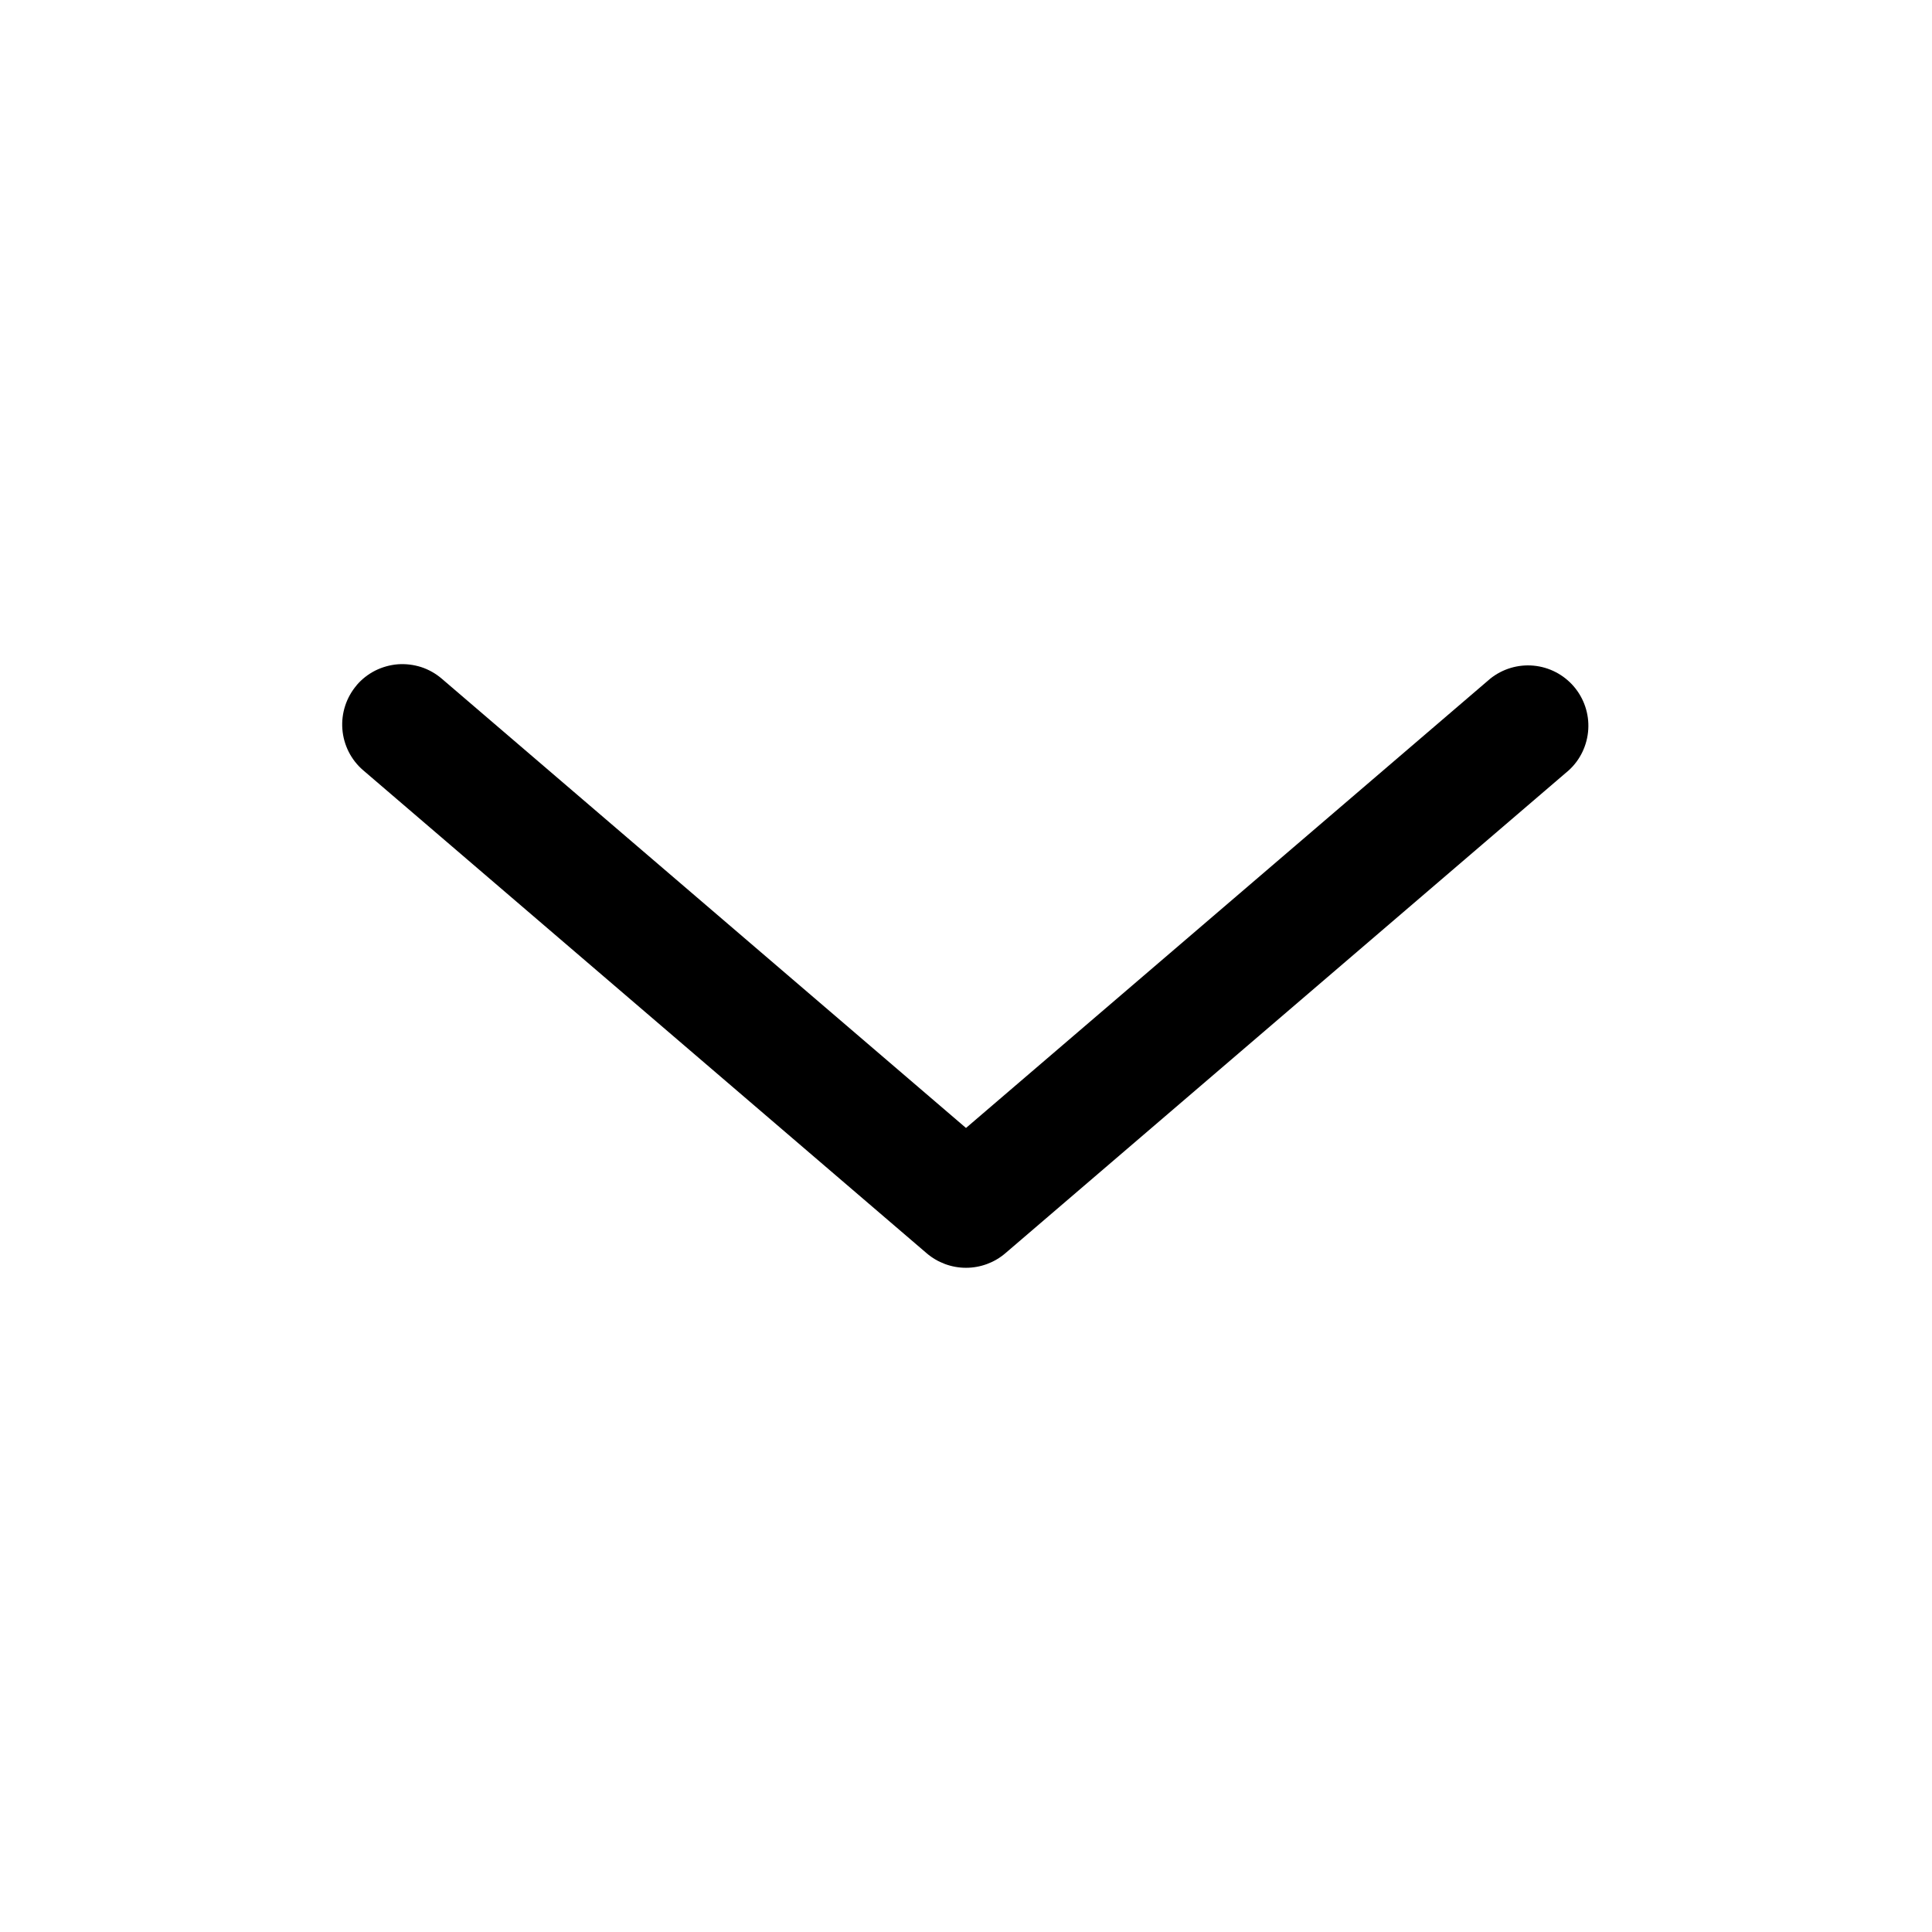
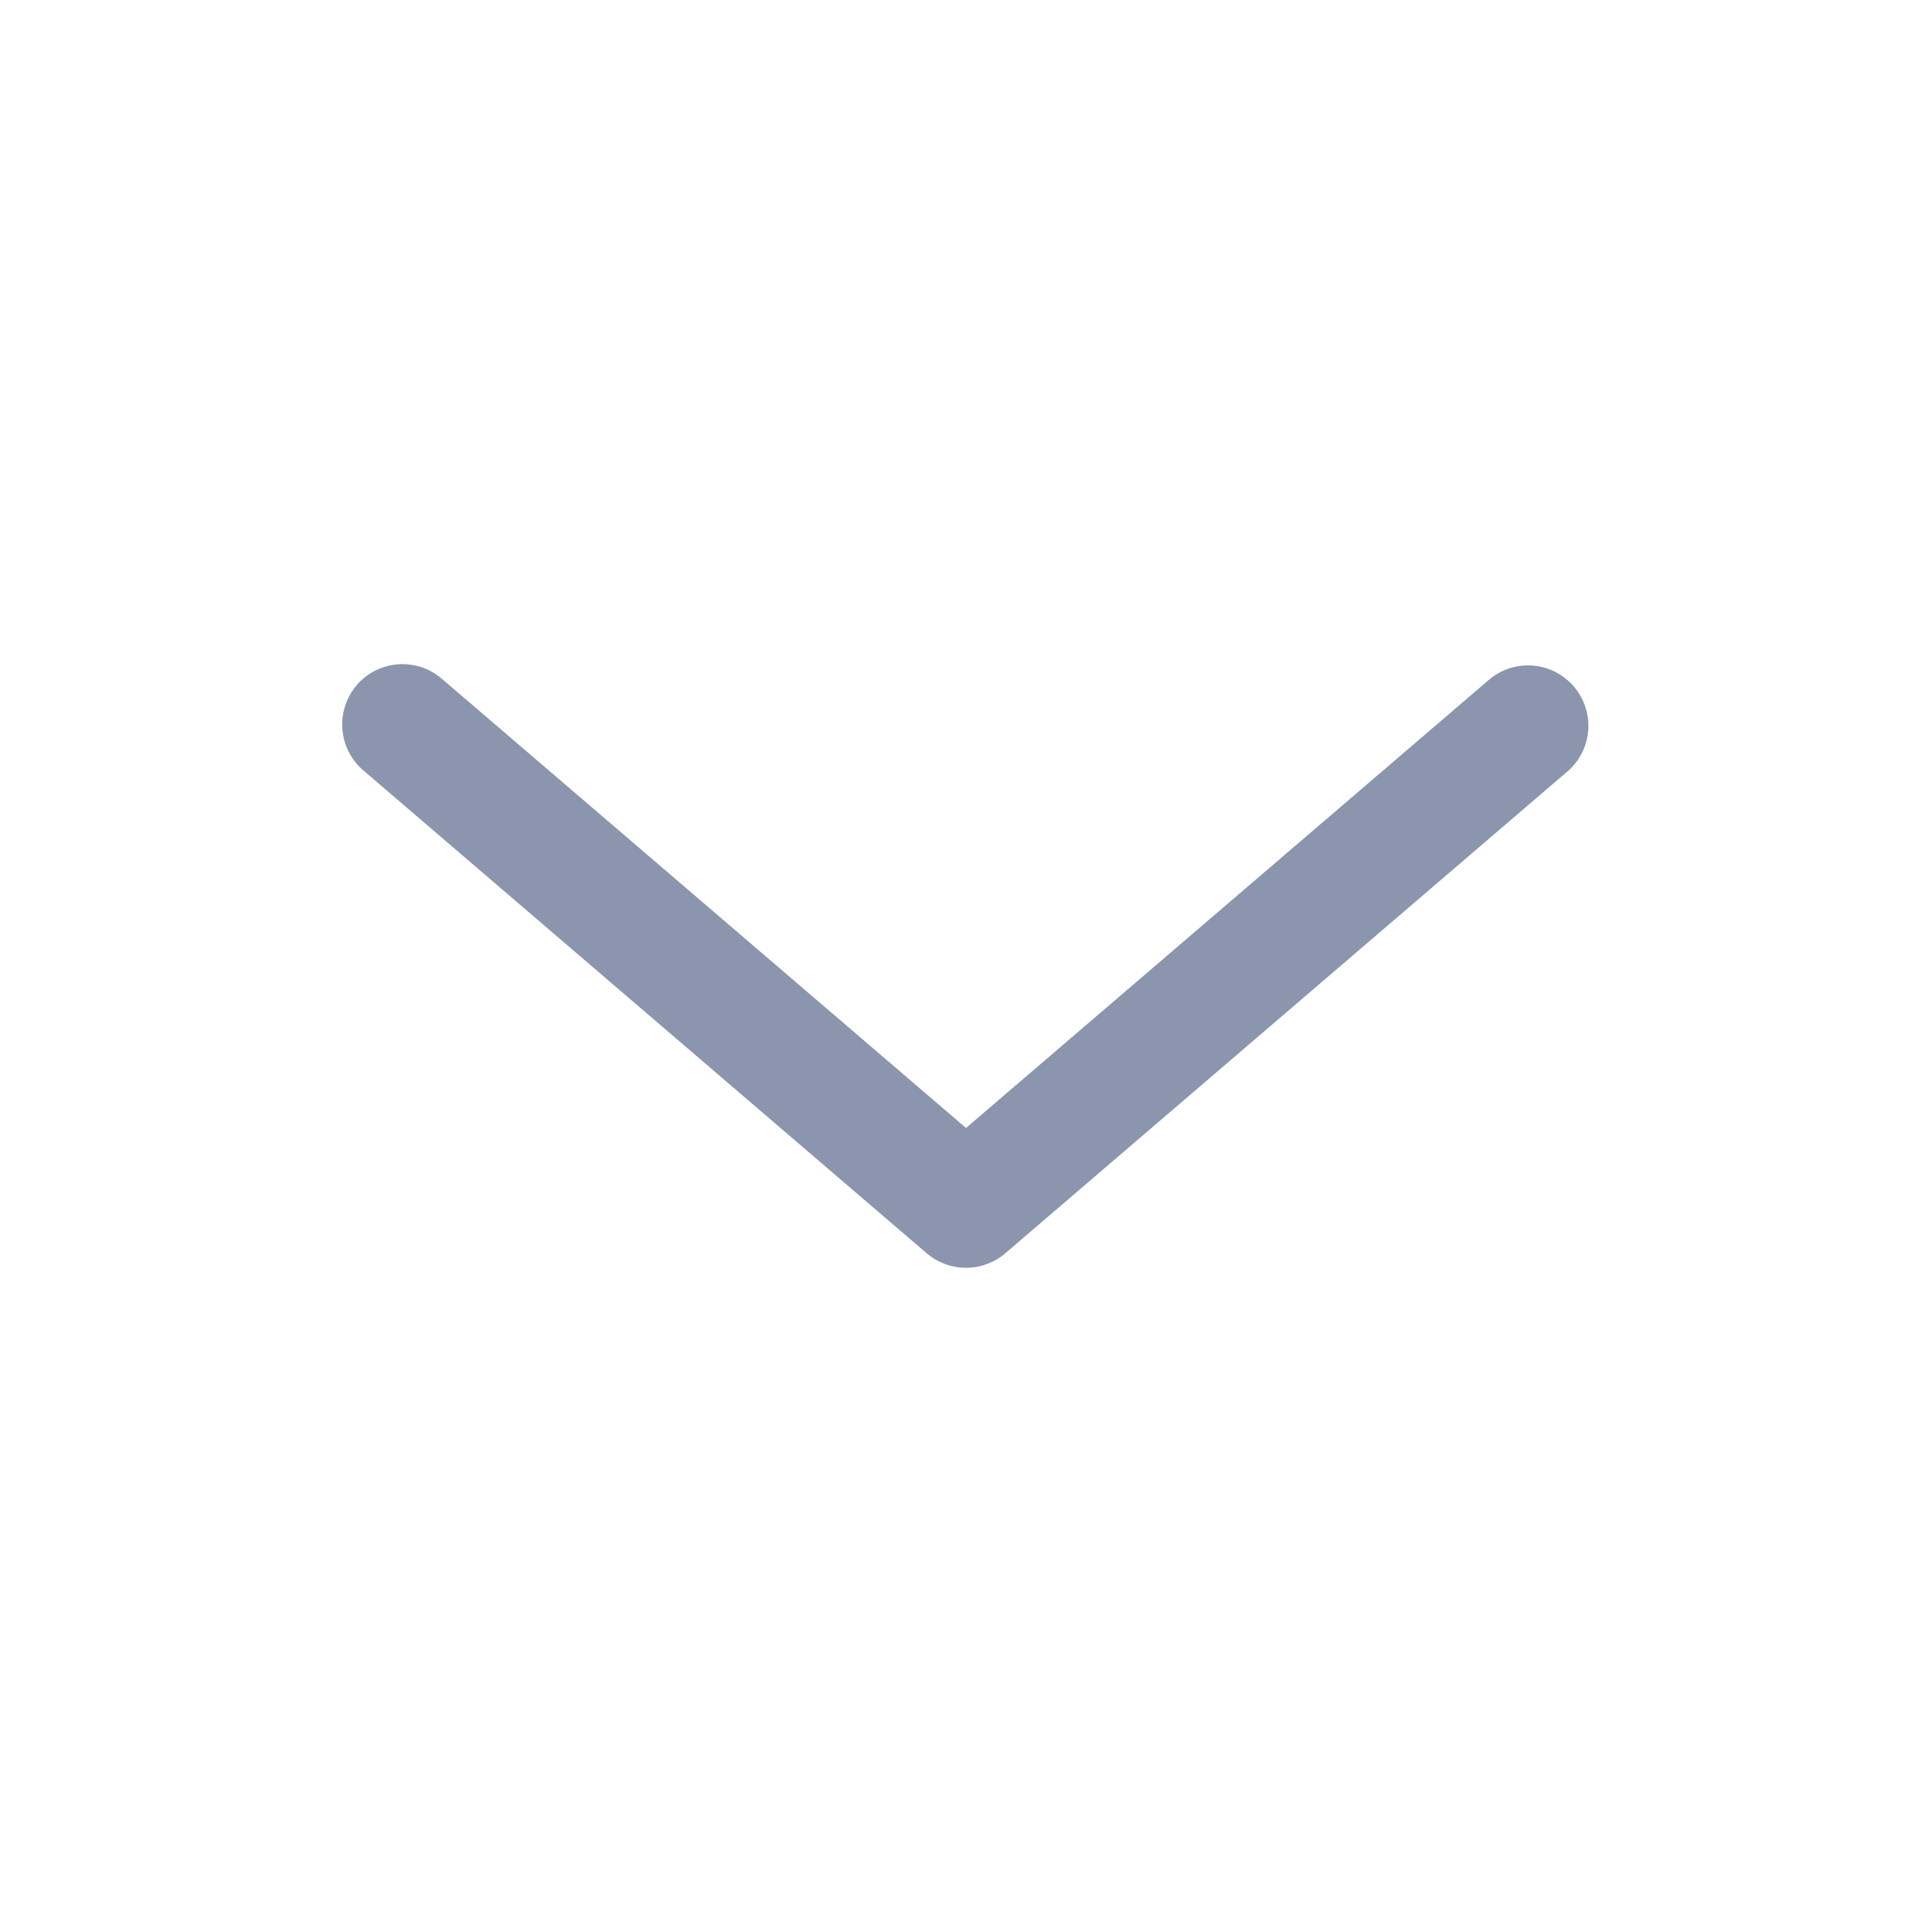
- <svg xmlns="http://www.w3.org/2000/svg" width="24" height="24" viewBox="0 0 24 24" fill="none">
-   <path fill-rule="evenodd" clip-rule="evenodd" d="M4.43 8.512C4.494 8.437 4.572 8.376 4.66 8.331C4.748 8.287 4.844 8.26 4.942 8.252C5.04 8.245 5.139 8.257 5.233 8.287C5.327 8.318 5.413 8.367 5.488 8.431L12 14.012L18.512 8.431C18.664 8.309 18.857 8.251 19.051 8.269C19.245 8.287 19.424 8.38 19.551 8.528C19.677 8.675 19.742 8.867 19.73 9.061C19.718 9.255 19.632 9.438 19.488 9.569L12.488 15.569C12.352 15.685 12.179 15.749 12 15.749C11.821 15.749 11.648 15.685 11.512 15.569L4.512 9.569C4.361 9.44 4.268 9.255 4.253 9.057C4.238 8.859 4.302 8.663 4.431 8.512H4.43Z" fill="black" />
+ <svg xmlns="http://www.w3.org/2000/svg" width="20" height="20" viewBox="0 0 24 24" fill="none">
+   <path fill-rule="evenodd" clip-rule="evenodd" d="M4.43 8.512C4.494 8.437 4.572 8.376 4.66 8.331C4.748 8.287 4.844 8.26 4.942 8.252C5.04 8.245 5.139 8.257 5.233 8.287C5.327 8.318 5.413 8.367 5.488 8.431L12 14.012L18.512 8.431C18.664 8.309 18.857 8.251 19.051 8.269C19.245 8.287 19.424 8.38 19.551 8.528C19.677 8.675 19.742 8.867 19.73 9.061C19.718 9.255 19.632 9.438 19.488 9.569L12.488 15.569C12.352 15.685 12.179 15.749 12 15.749C11.821 15.749 11.648 15.685 11.512 15.569L4.512 9.569C4.361 9.44 4.268 9.255 4.253 9.057C4.238 8.859 4.302 8.663 4.431 8.512H4.43Z" fill="#8b96ae" />
</svg>
